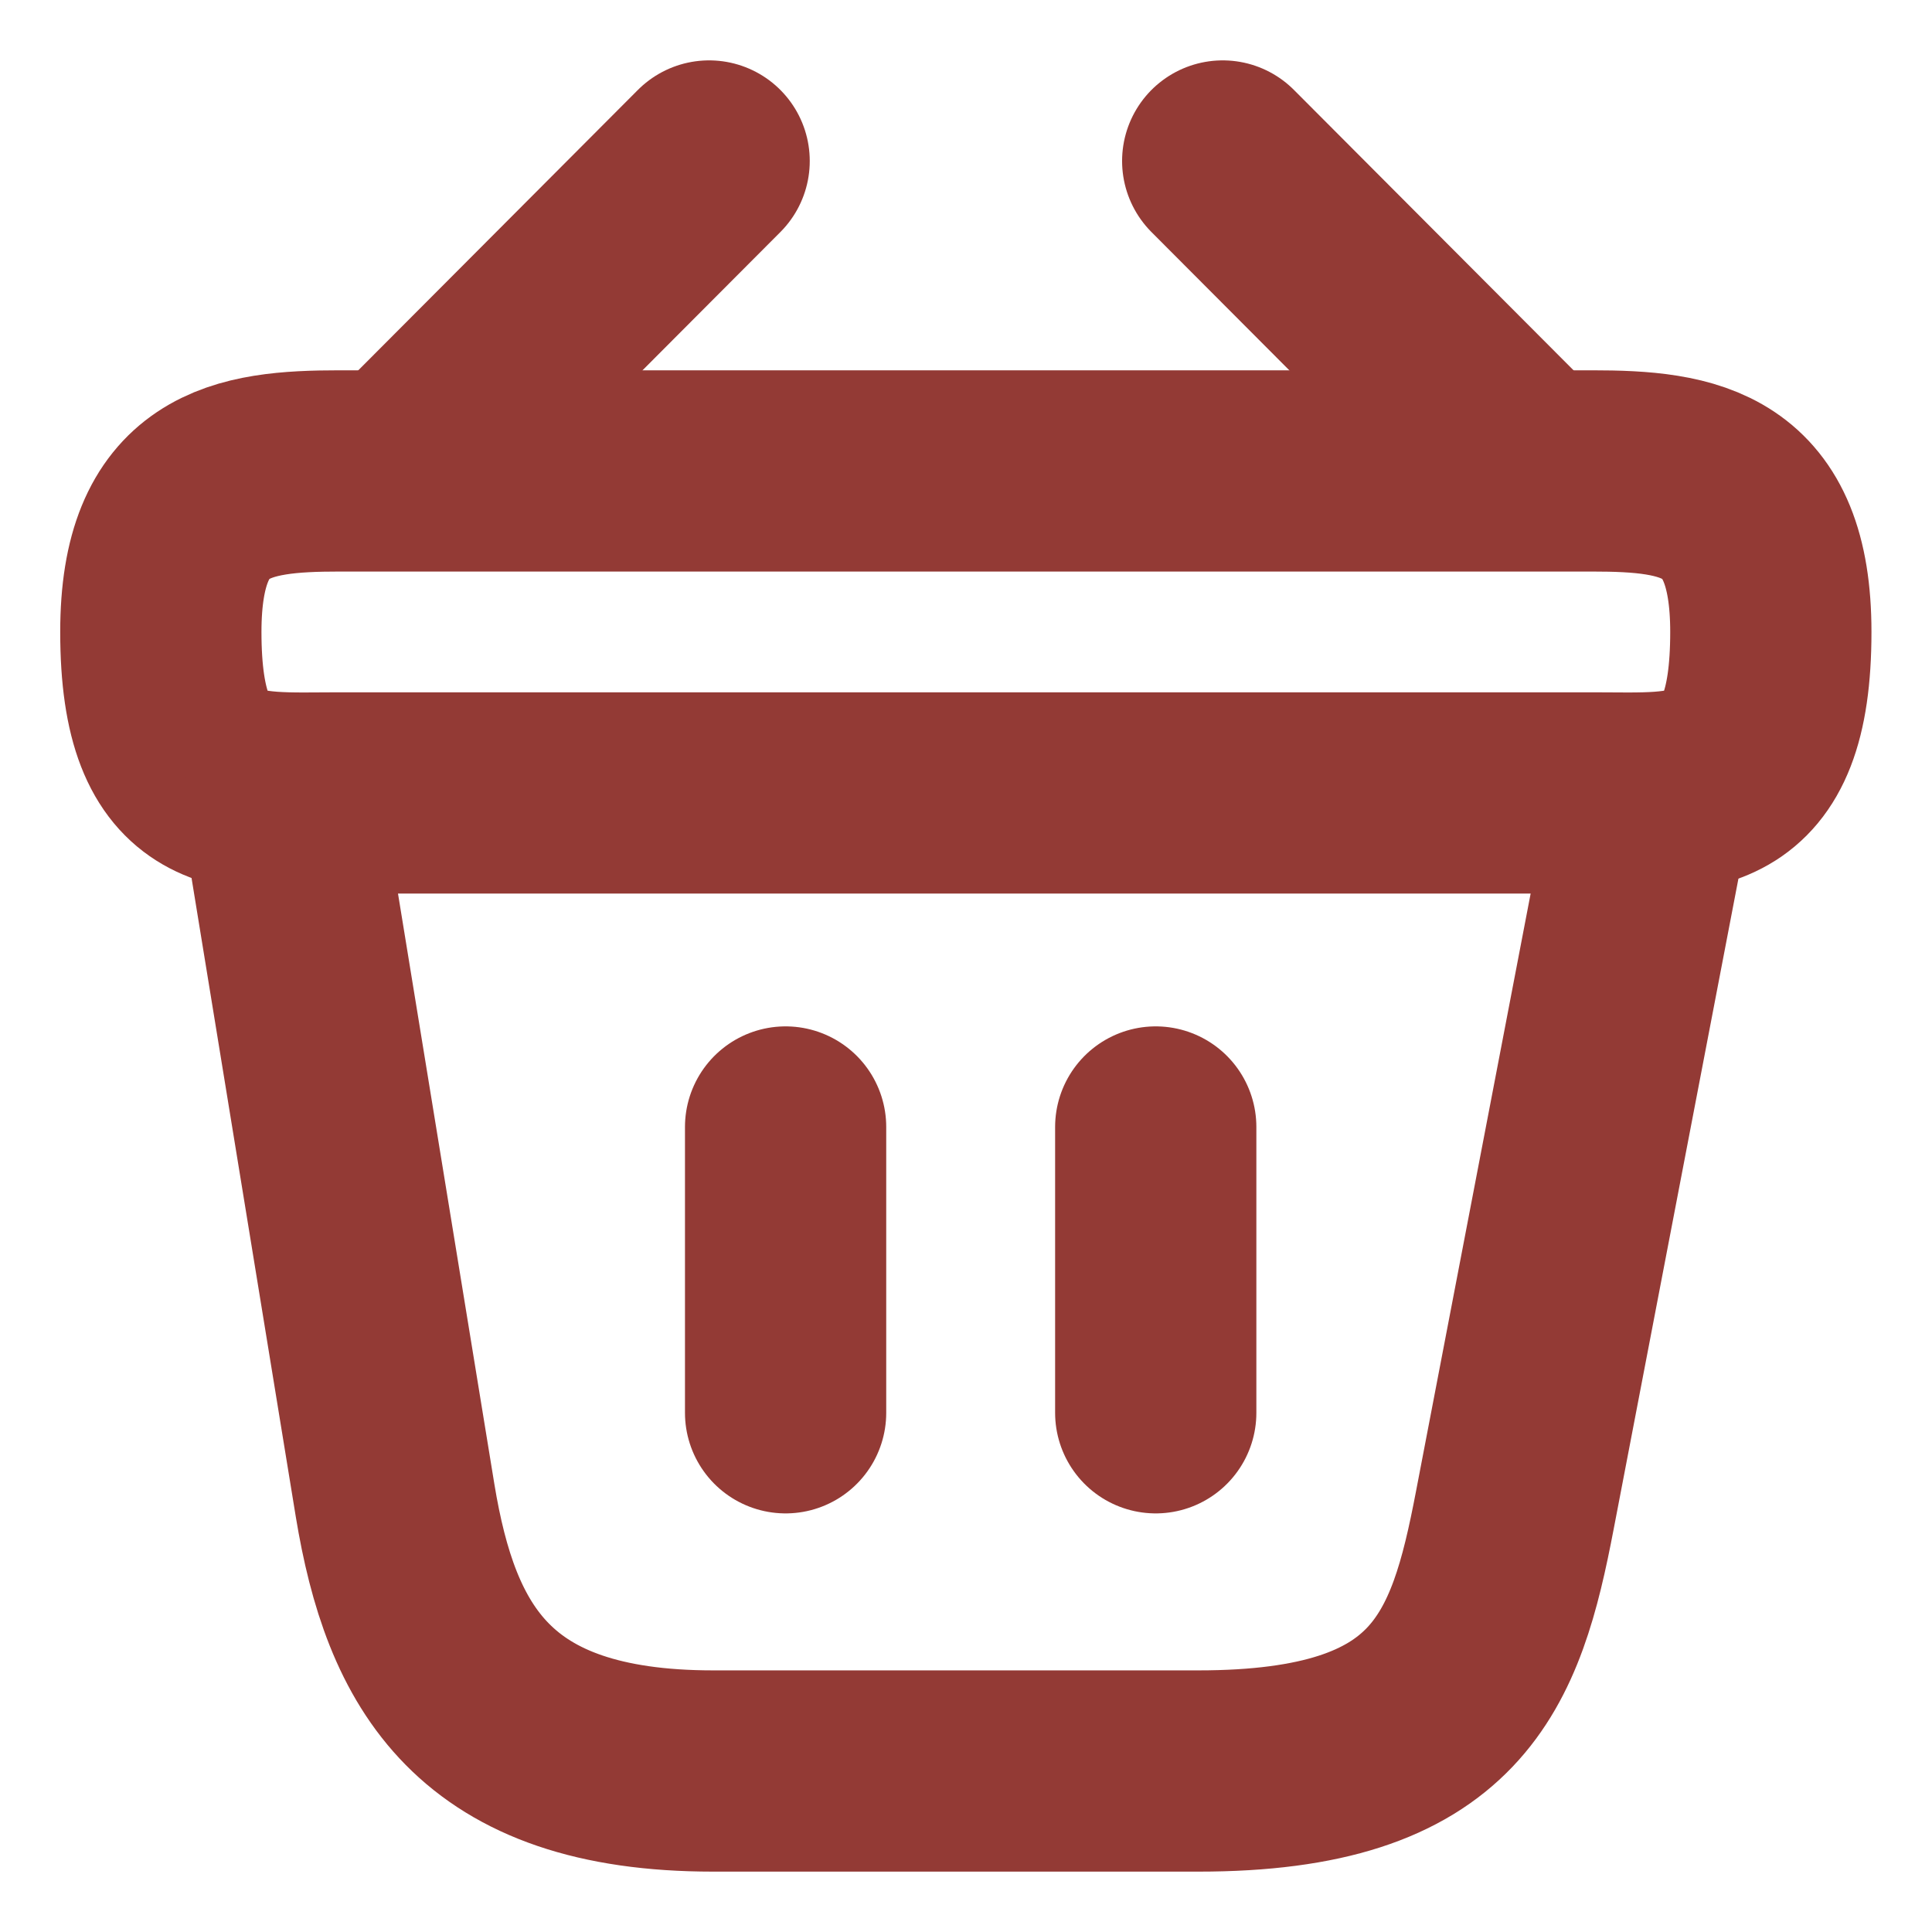
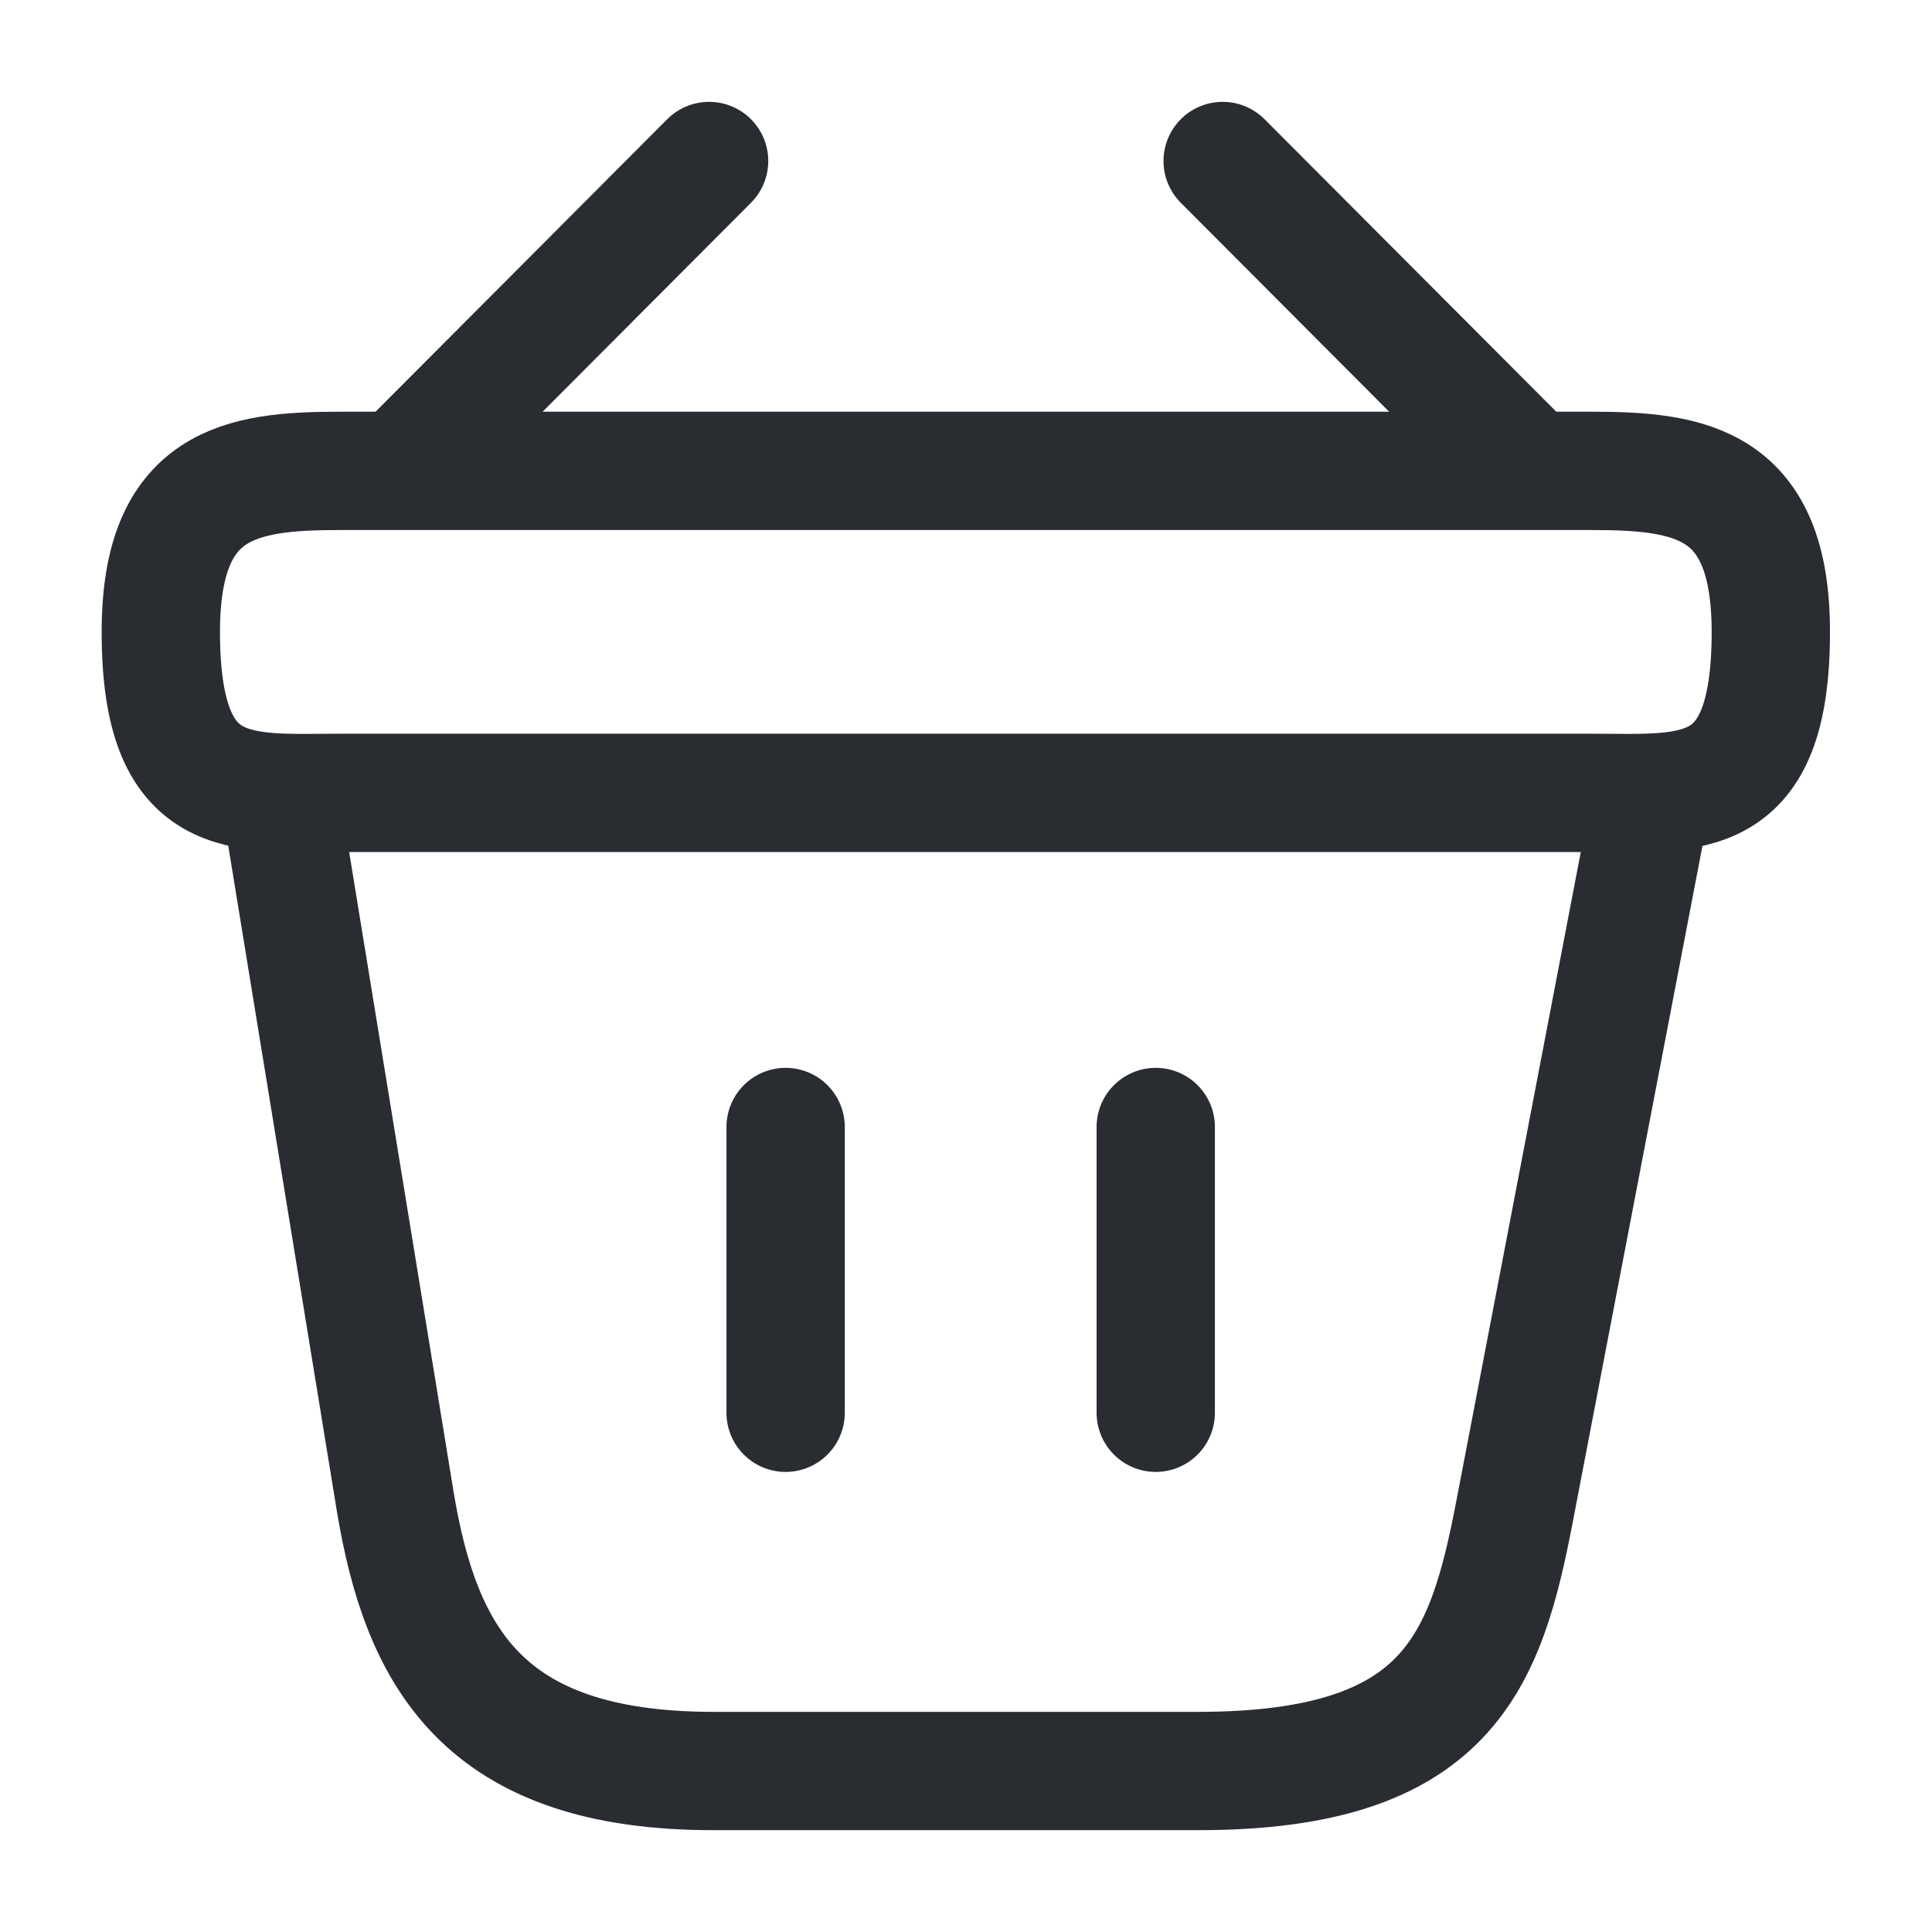
- <svg xmlns="http://www.w3.org/2000/svg" width="24" height="24" viewBox="0 0 24 24" fill="none">
-   <path d="M8.809 2L5.189 5.63" stroke="#933A35" stroke-width="2.5" stroke-miterlimit="10" stroke-linecap="round" stroke-linejoin="round" />
-   <path d="M15.189 2L18.809 5.63" stroke="#933A35" stroke-width="2.5" stroke-miterlimit="10" stroke-linecap="round" stroke-linejoin="round" />
-   <path d="M1.998 7.85C1.998 6 2.988 5.85 4.218 5.85H19.778C21.008 5.85 21.998 6 21.998 7.85C21.998 10 21.008 9.85 19.778 9.85H4.218C2.988 9.85 1.998 10 1.998 7.85Z" stroke="#933A35" stroke-width="2.5" />
-   <path d="M9.759 14V17.55" stroke="#933A35" stroke-width="2.5" stroke-linecap="round" />
-   <path d="M14.357 14V17.55" stroke="#933A35" stroke-width="2.5" stroke-linecap="round" />
-   <path d="M3.498 10L4.908 18.64C5.228 20.58 5.998 22 8.858 22H14.888C17.998 22 18.458 20.64 18.818 18.76L20.498 10" stroke="#933A35" stroke-width="2.5" stroke-linecap="round" />
+ <svg xmlns="http://www.w3.org/2000/svg" width="33" height="33" viewBox="0 0 33 33" fill="none">
+   <path d="M12.112 2.75L7.135 7.741" stroke="#292D32" stroke-width="2.021" stroke-miterlimit="10" stroke-linecap="round" stroke-linejoin="round" />
+   <path d="M20.884 2.75L25.862 7.741" stroke="#292D32" stroke-width="2.021" stroke-miterlimit="10" stroke-linecap="round" stroke-linejoin="round" />
+   <path d="M2.747 10.793C2.747 8.249 4.108 8.043 5.799 8.043H27.194C28.885 8.043 30.247 8.249 30.247 10.793C30.247 13.749 28.885 13.543 27.194 13.543H5.799C4.108 13.543 2.747 13.749 2.747 10.793Z" stroke="#292D32" stroke-width="2.021" />
+   <path d="M13.419 19.25V24.131" stroke="#292D32" stroke-width="2.021" stroke-linecap="round" />
+   <path d="M19.741 19.25V24.131" stroke="#292D32" stroke-width="2.021" stroke-linecap="round" />
+   <path d="M4.809 13.75L6.748 25.63C7.188 28.297 8.246 30.25 12.179 30.25H20.47C24.746 30.25 25.379 28.38 25.874 25.795L28.184 13.75" stroke="#292D32" stroke-width="2.021" stroke-linecap="round" />
</svg>
